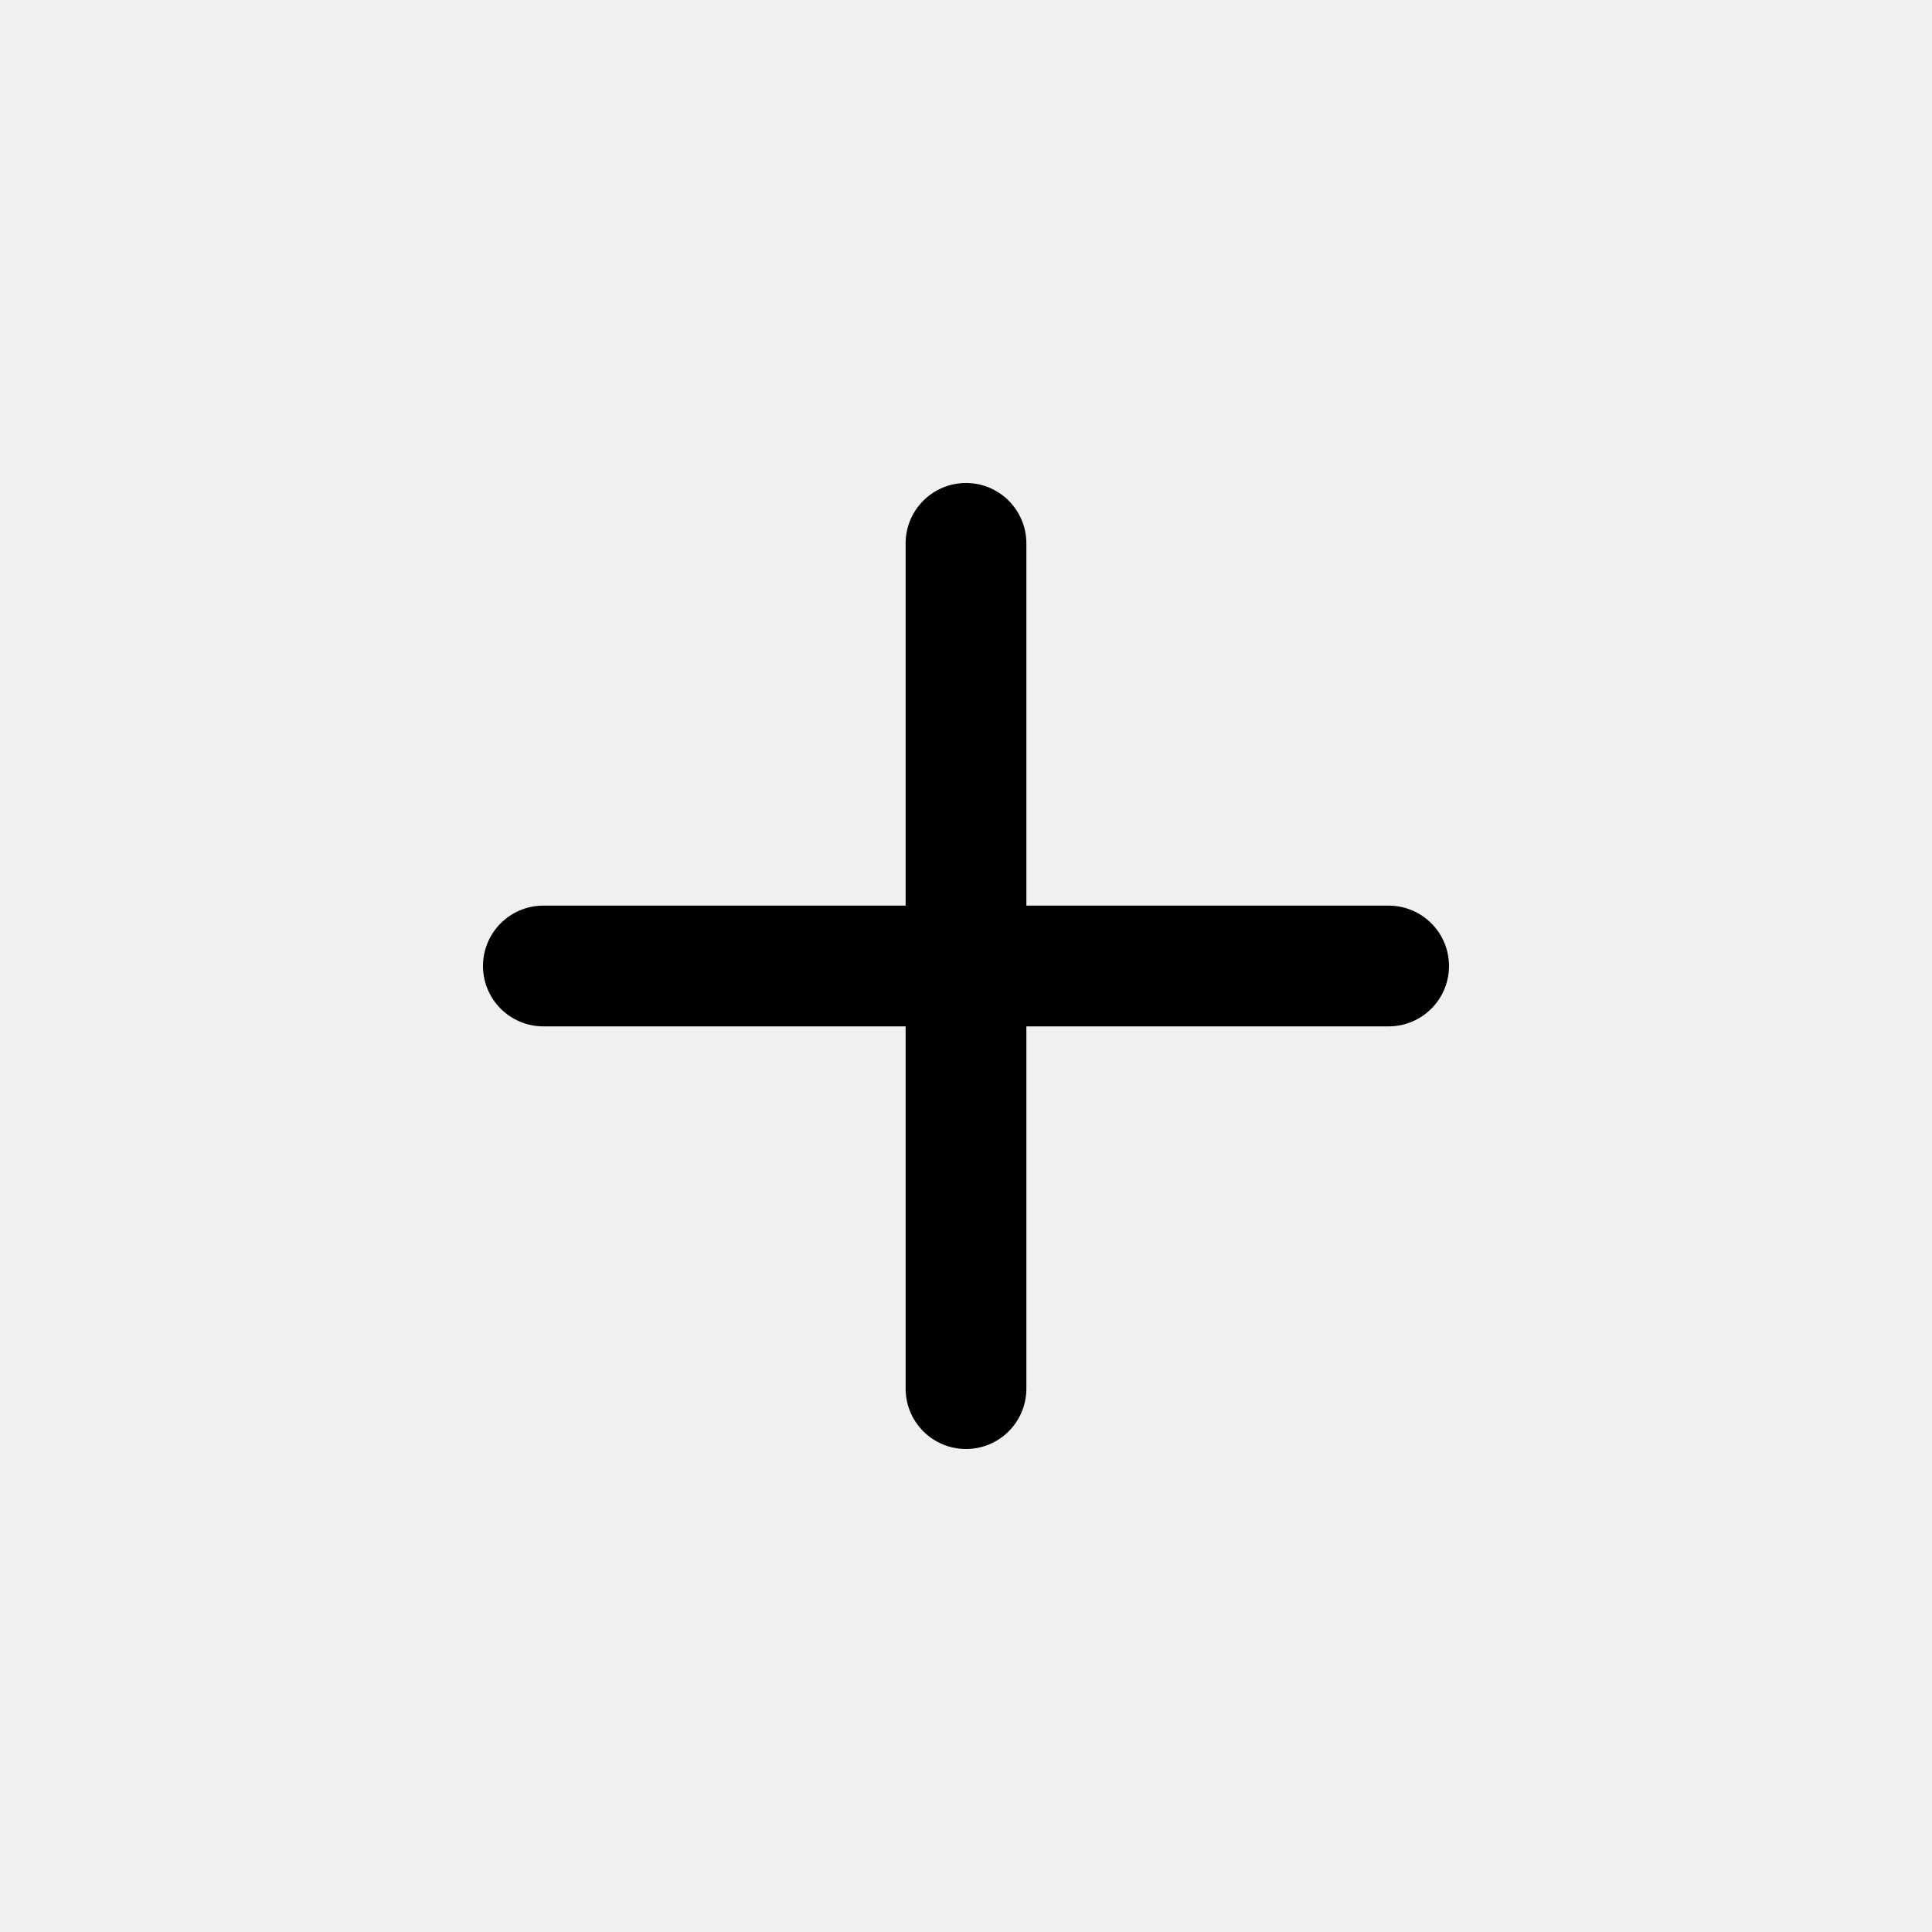
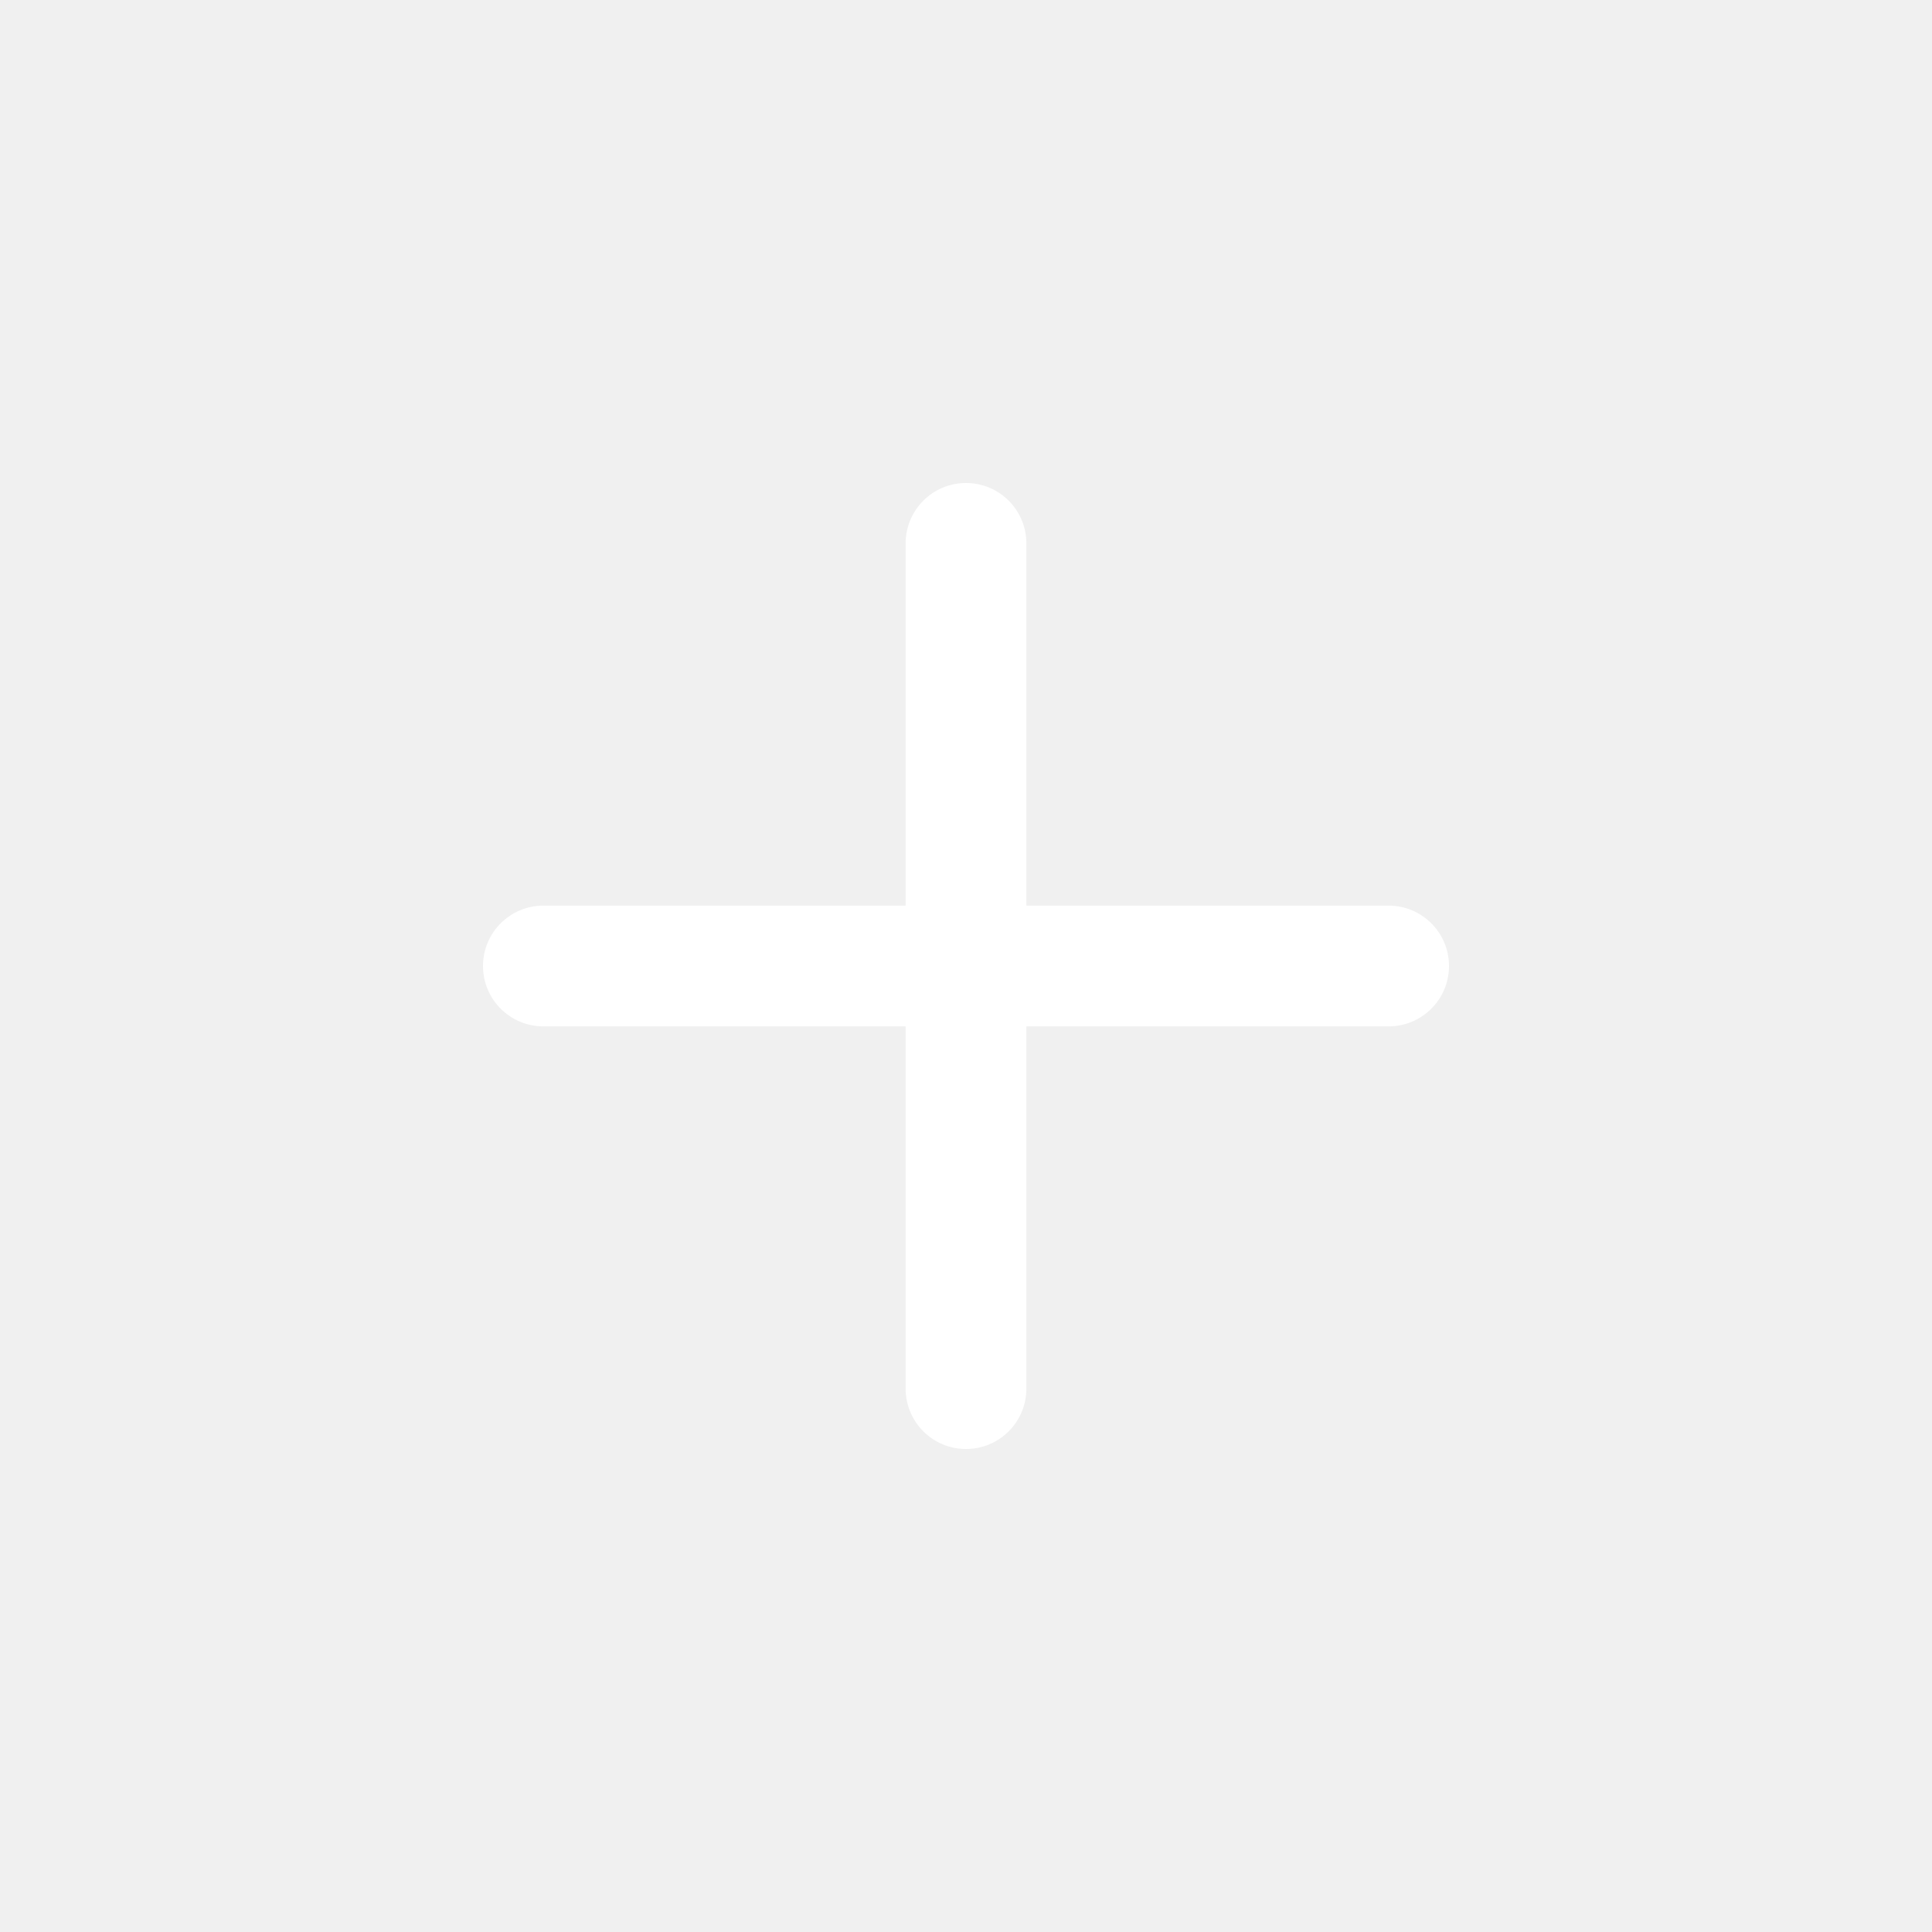
- <svg xmlns="http://www.w3.org/2000/svg" width="16" height="16" fill="currentColor" class="bi bi-plus" viewBox="0 0 16 16">
+ <svg xmlns="http://www.w3.org/2000/svg" width="16" height="16" fill="white" class="bi bi-plus" viewBox="0 0 16 16">
  <path d="M8 4a.5.5 0 0 1 .5.5v3h3a.5.5 0 0 1 0 1h-3v3a.5.5 0 0 1-1 0v-3h-3a.5.5 0 0 1 0-1h3v-3A.5.5 0 0 1 8 4" />
</svg>
